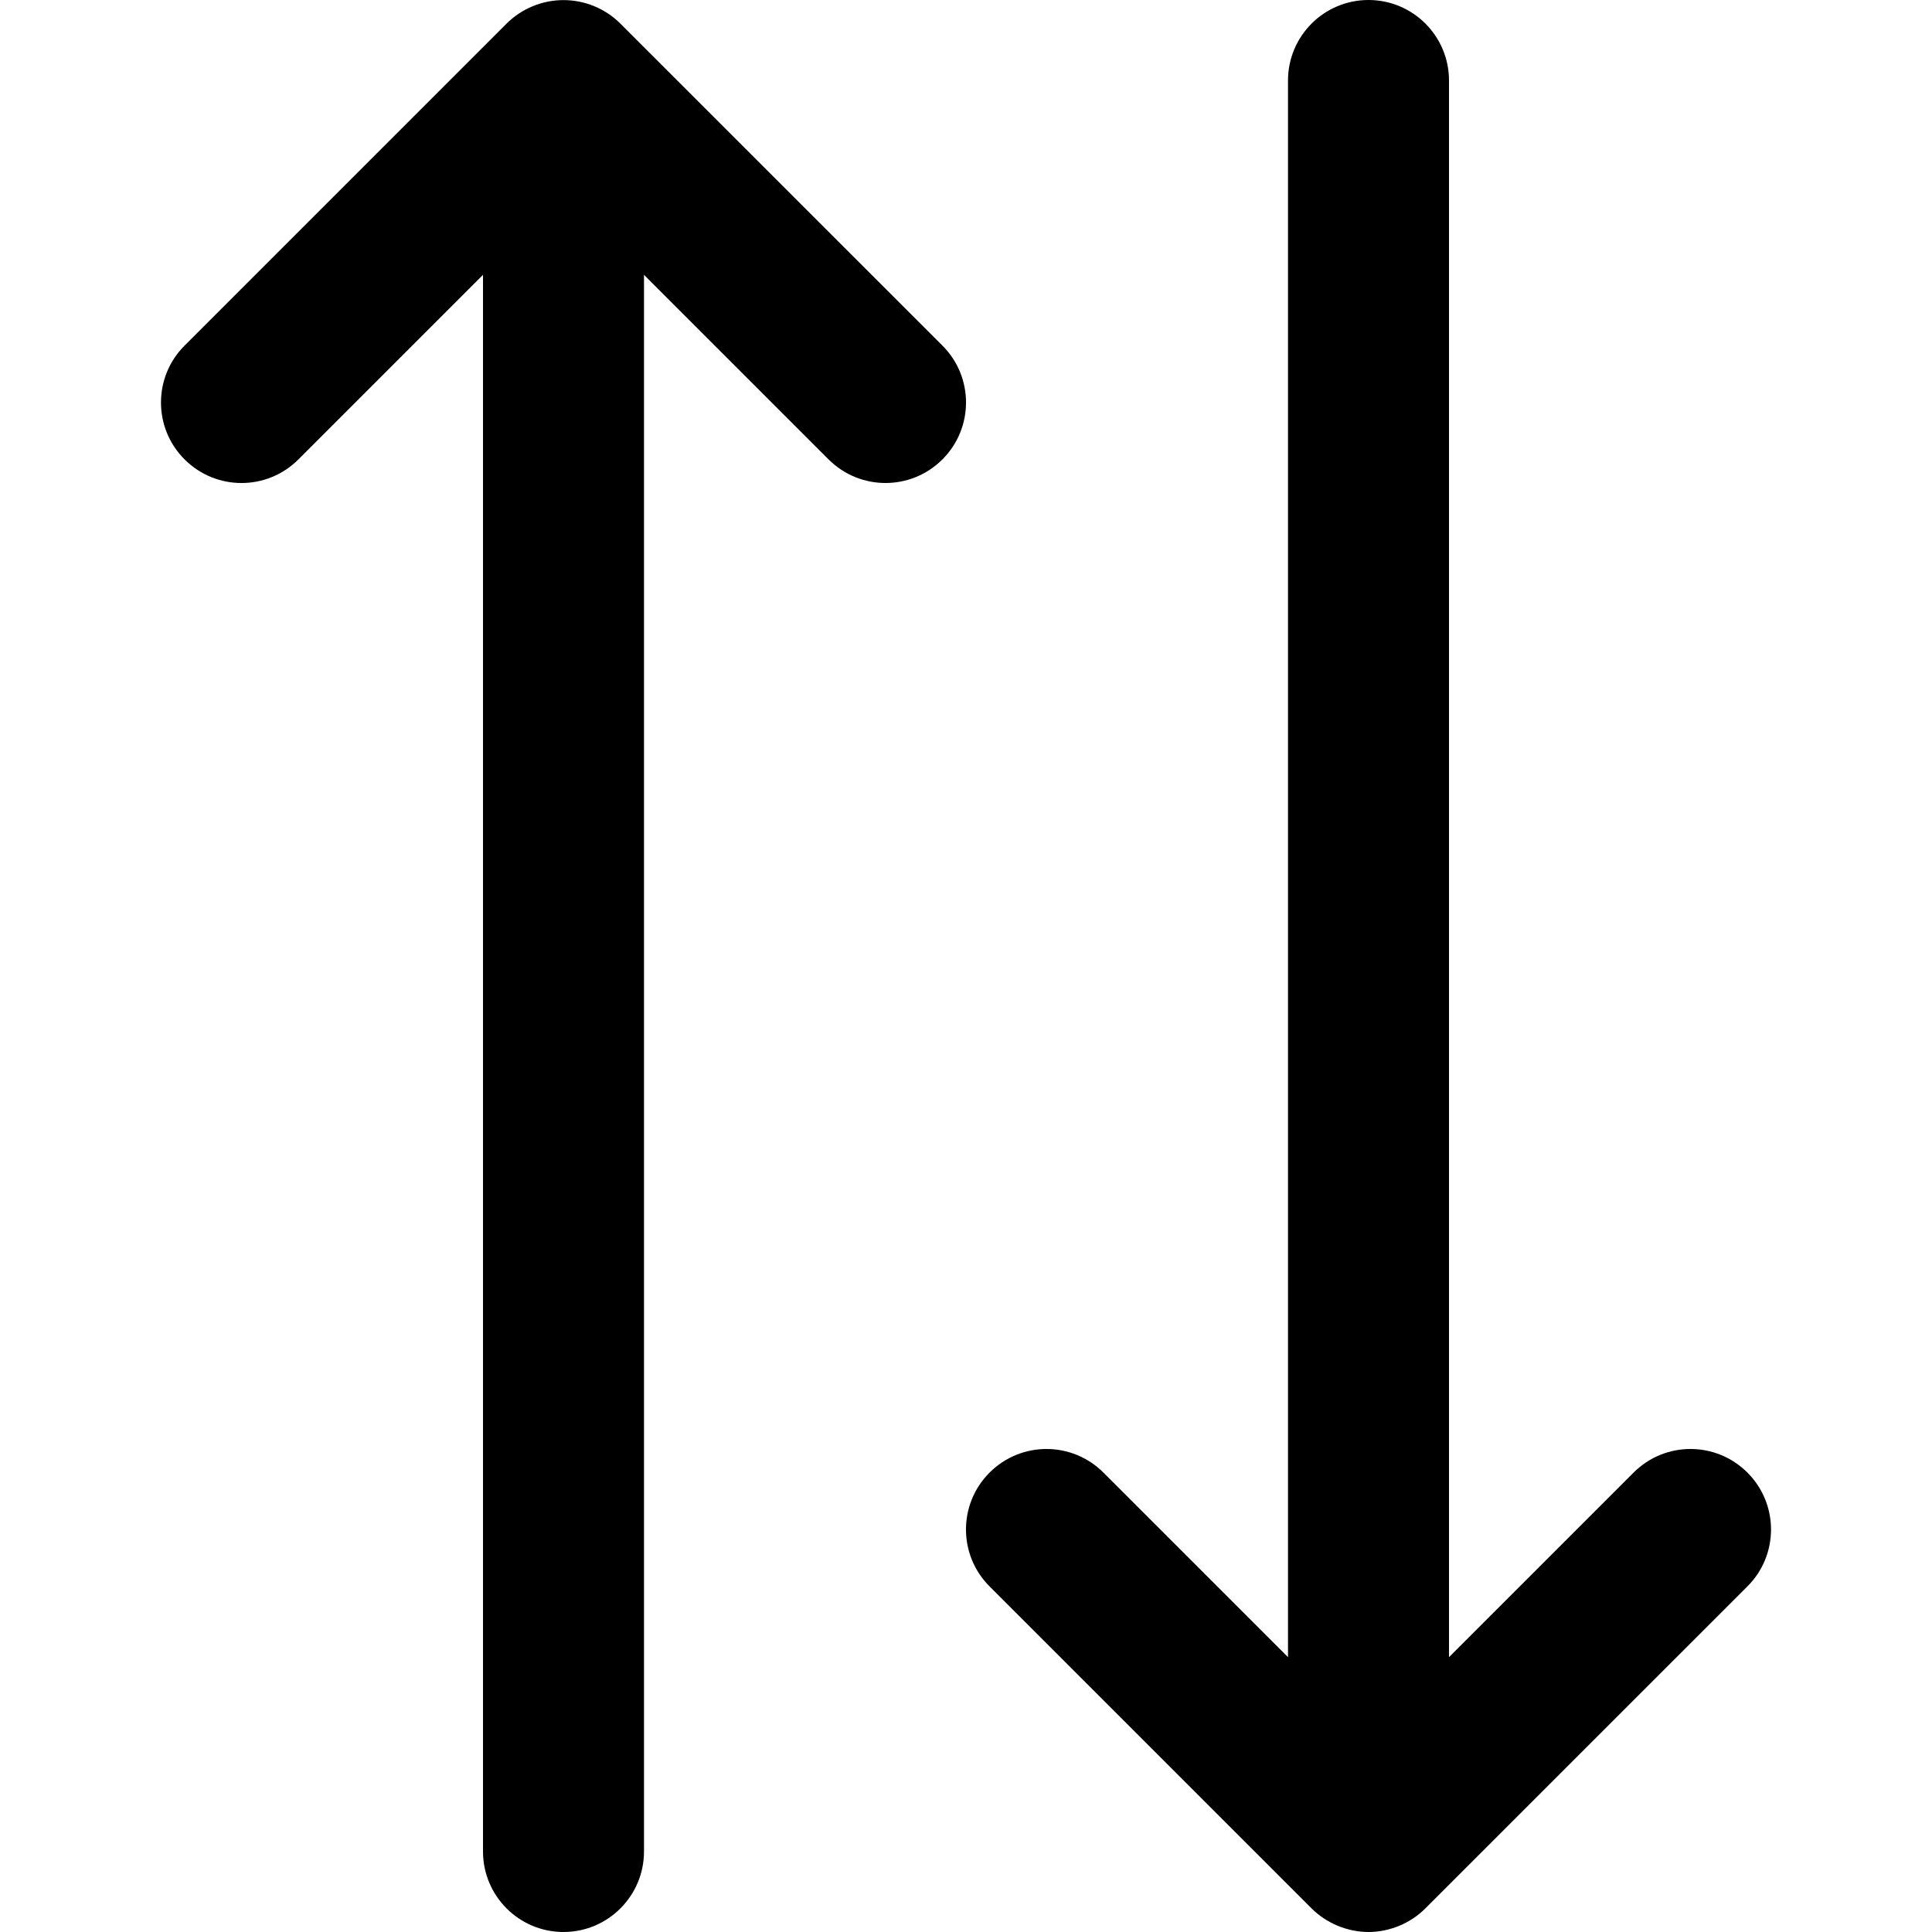
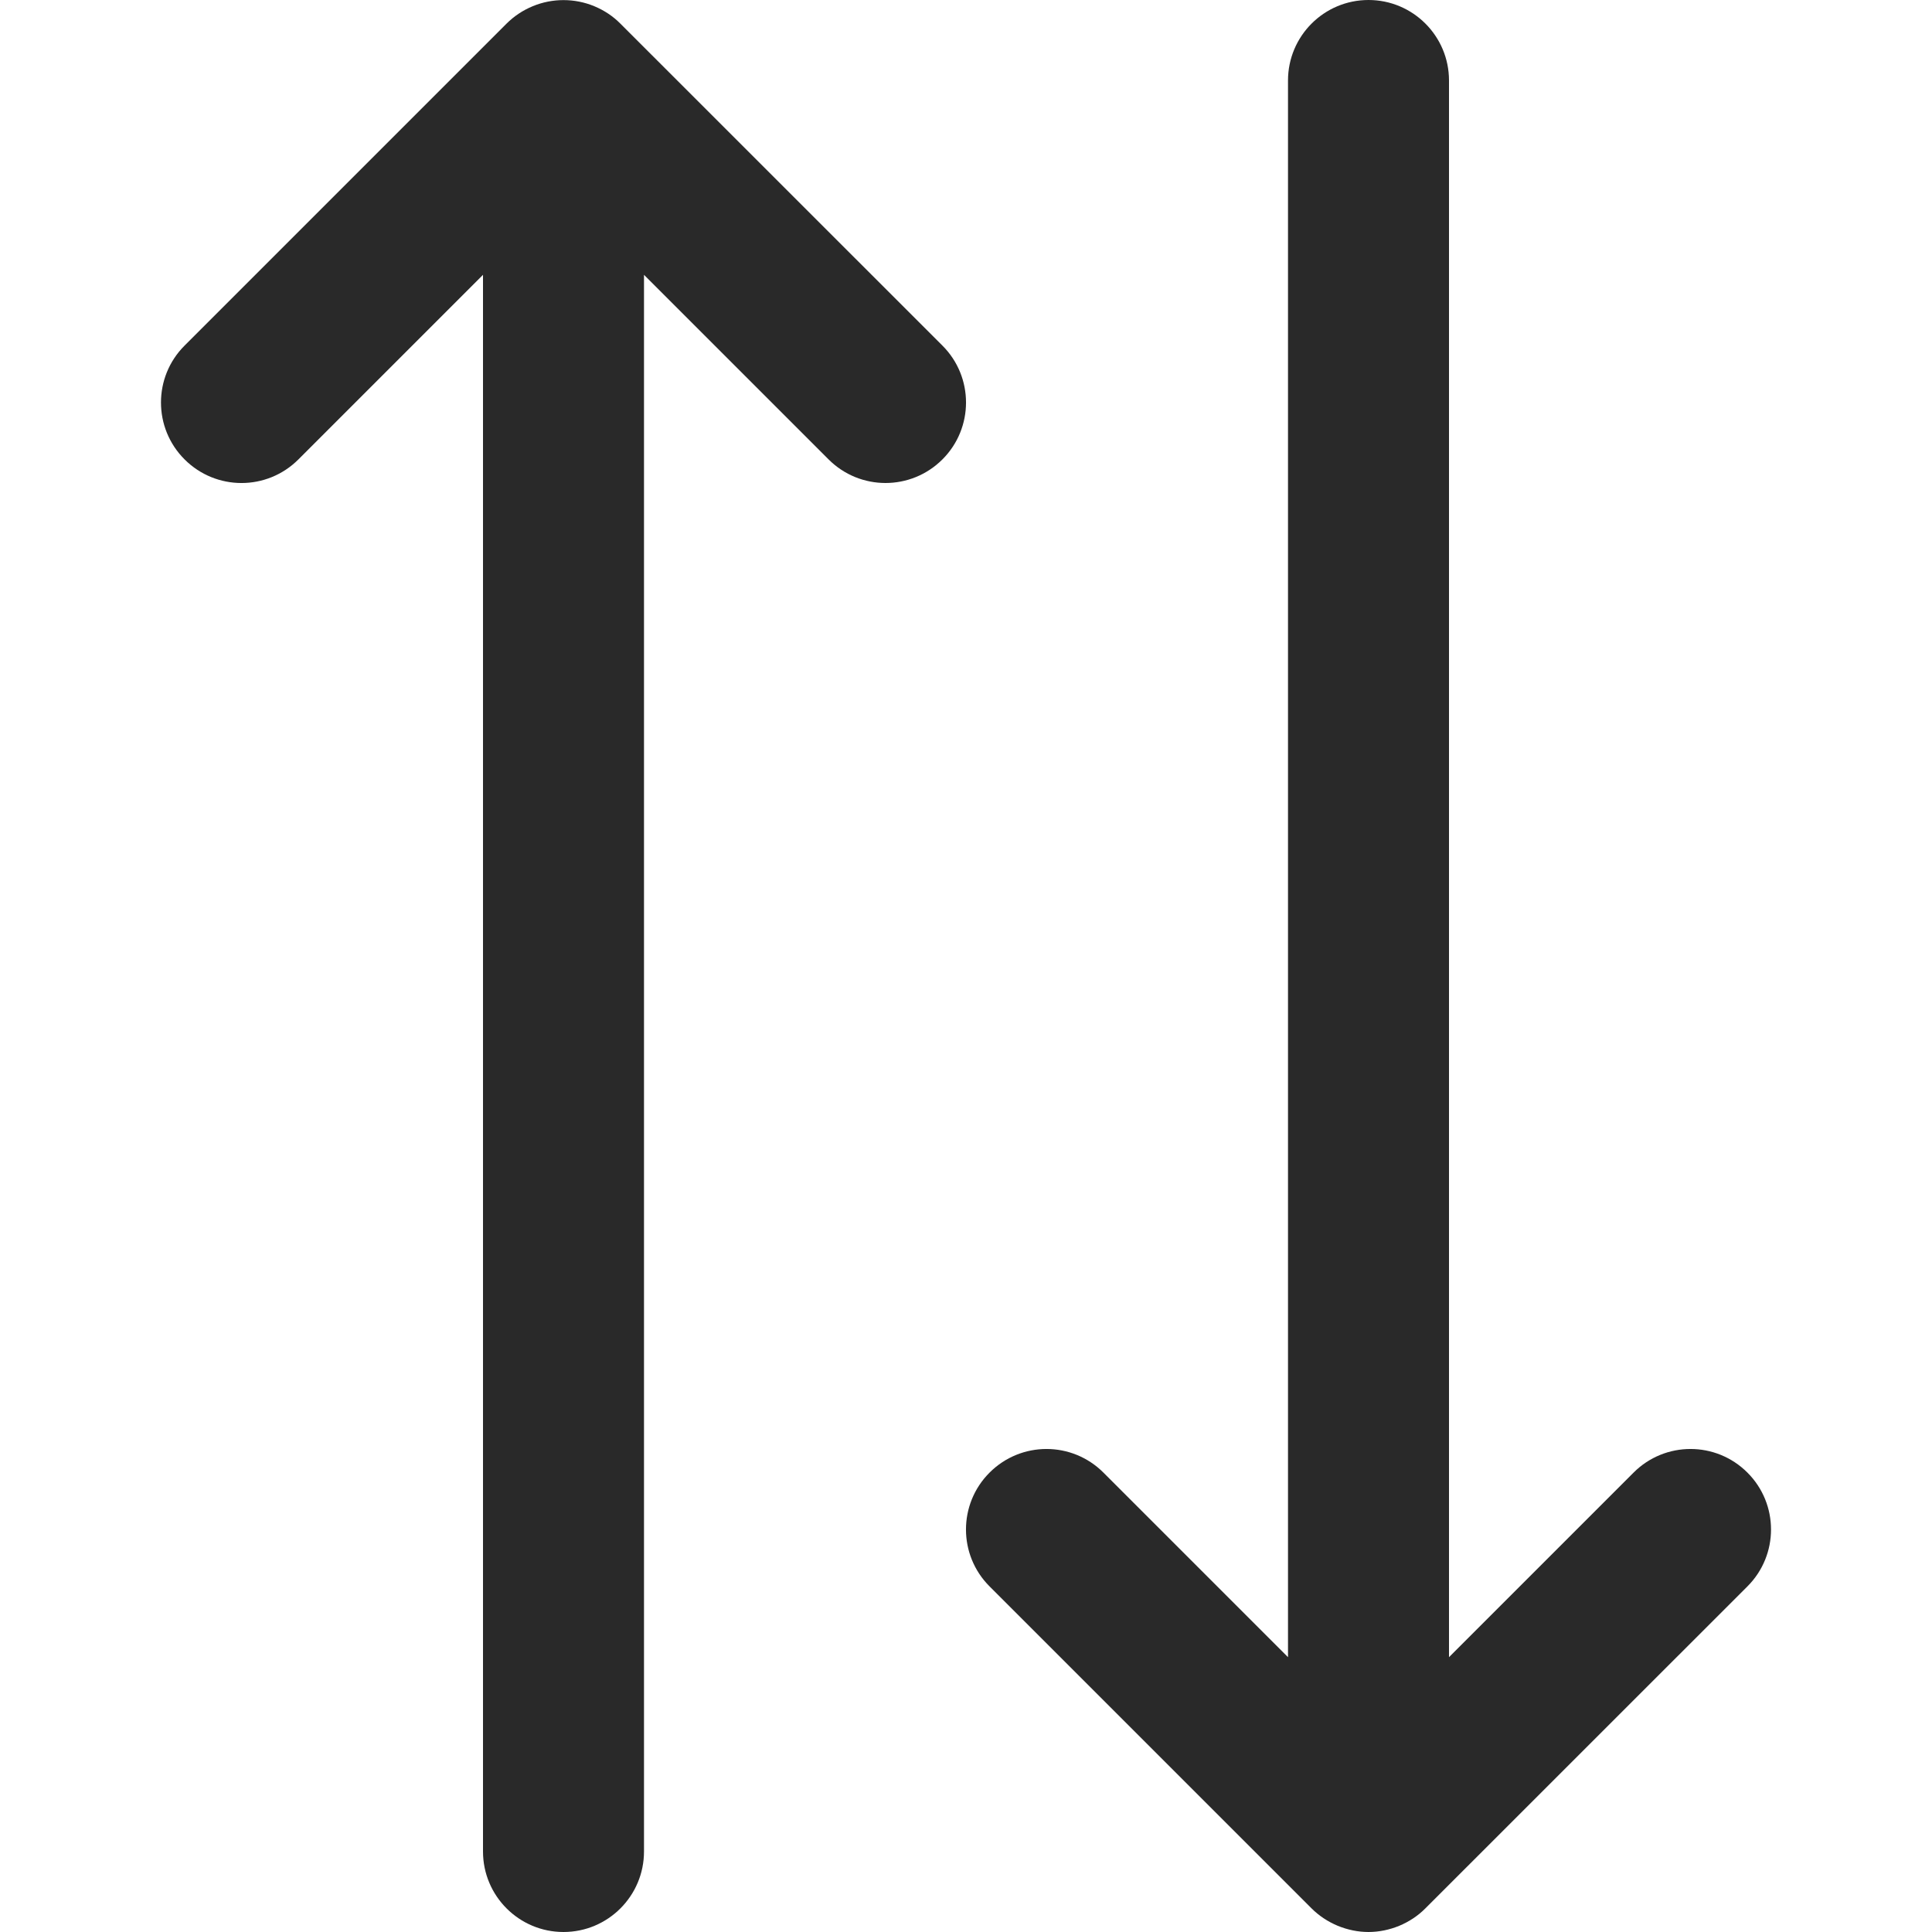
- <svg xmlns="http://www.w3.org/2000/svg" width="24px" height="24px" viewBox="0 0 24 24" version="1.1">
-   <path d="M21.707,18.293 C22.098,18.683 22.098,19.317 21.707,19.707 L17.707,23.706 C17.615,23.799 17.504,23.872 17.382,23.923 C17.26,23.973 17.13,24 17,24 C16.87,24 16.74,23.973 16.618,23.923 C16.496,23.872 16.385,23.799 16.292,23.706 L12.293,19.707 C11.902,19.317 11.902,18.683 12.293,18.293 C12.684,17.902 13.316,17.902 13.707,18.293 L16,20.586 L16,1 C16,0.448 16.448,0 17,0 C17.552,0 18,0.448 18,1 L18,20.586 L20.293,18.293 C20.684,17.902 21.316,17.902 21.707,18.293 Z M11.707,4.293 C12.098,4.683 12.098,5.317 11.707,5.707 C11.512,5.902 11.256,6 11,6 C10.744,6 10.488,5.902 10.293,5.707 L8,3.414 L8,23 C8,23.552 7.552,24 7,24 C6.448,24 6,23.552 6,23 L6,3.414 L3.707,5.707 C3.316,6.098 2.684,6.098 2.293,5.707 C1.902,5.317 1.902,4.683 2.293,4.293 L6.292,0.294 C6.385,0.201 6.495,0.128 6.618,0.077 C6.862,-0.024 7.138,-0.024 7.382,0.077 C7.505,0.128 7.615,0.201 7.707,0.294 L11.707,4.293 Z" />
+ <svg xmlns="http://www.w3.org/2000/svg" viewBox="0 0 24 24" version="1.1">
+   <g id="Icons/Basic-icons/swap-vertical" stroke="none" stroke-width="1" fill="none" fill-rule="evenodd">
+     <path d="M17,0 C17.552,0 18,0.448 18,1 L18,1 L18,20.586 L20.293,18.293 C20.684,17.902 21.316,17.902 21.707,18.293 C22.098,18.683 22.098,19.317 21.707,19.707 L21.707,19.707 L17.707,23.706 C17.615,23.799 17.504,23.872 17.382,23.923 C17.26,23.973 17.13,24 17,24 C16.87,24 16.74,23.973 16.618,23.923 C16.496,23.872 16.385,23.799 16.292,23.706 L16.292,23.706 L12.293,19.707 C11.902,19.317 11.902,18.683 12.293,18.293 C12.684,17.902 13.316,17.902 13.707,18.293 L13.707,18.293 L16,20.586 L16,1 C16,0.448 16.448,0 17,0 Z M6.618,0.077 C6.862,-0.024 7.138,-0.024 7.382,0.077 C7.505,0.128 7.615,0.201 7.707,0.294 L7.707,0.294 L11.707,4.293 C12.098,4.683 12.098,5.317 11.707,5.707 C11.512,5.902 11.256,6 11,6 C10.744,6 10.488,5.902 10.293,5.707 L10.293,5.707 L8,3.414 L8,23 C8,23.552 7.552,24 7,24 C6.448,24 6,23.552 6,23 L6,23 L6,3.414 L3.707,5.707 C3.316,6.098 2.684,6.098 2.293,5.707 C1.902,5.317 1.902,4.683 2.293,4.293 L2.293,4.293 L6.292,0.294 C6.385,0.201 6.495,0.128 6.618,0.077 Z" id="Combined-Shape" fill="#292929" />
+   </g>
</svg>
